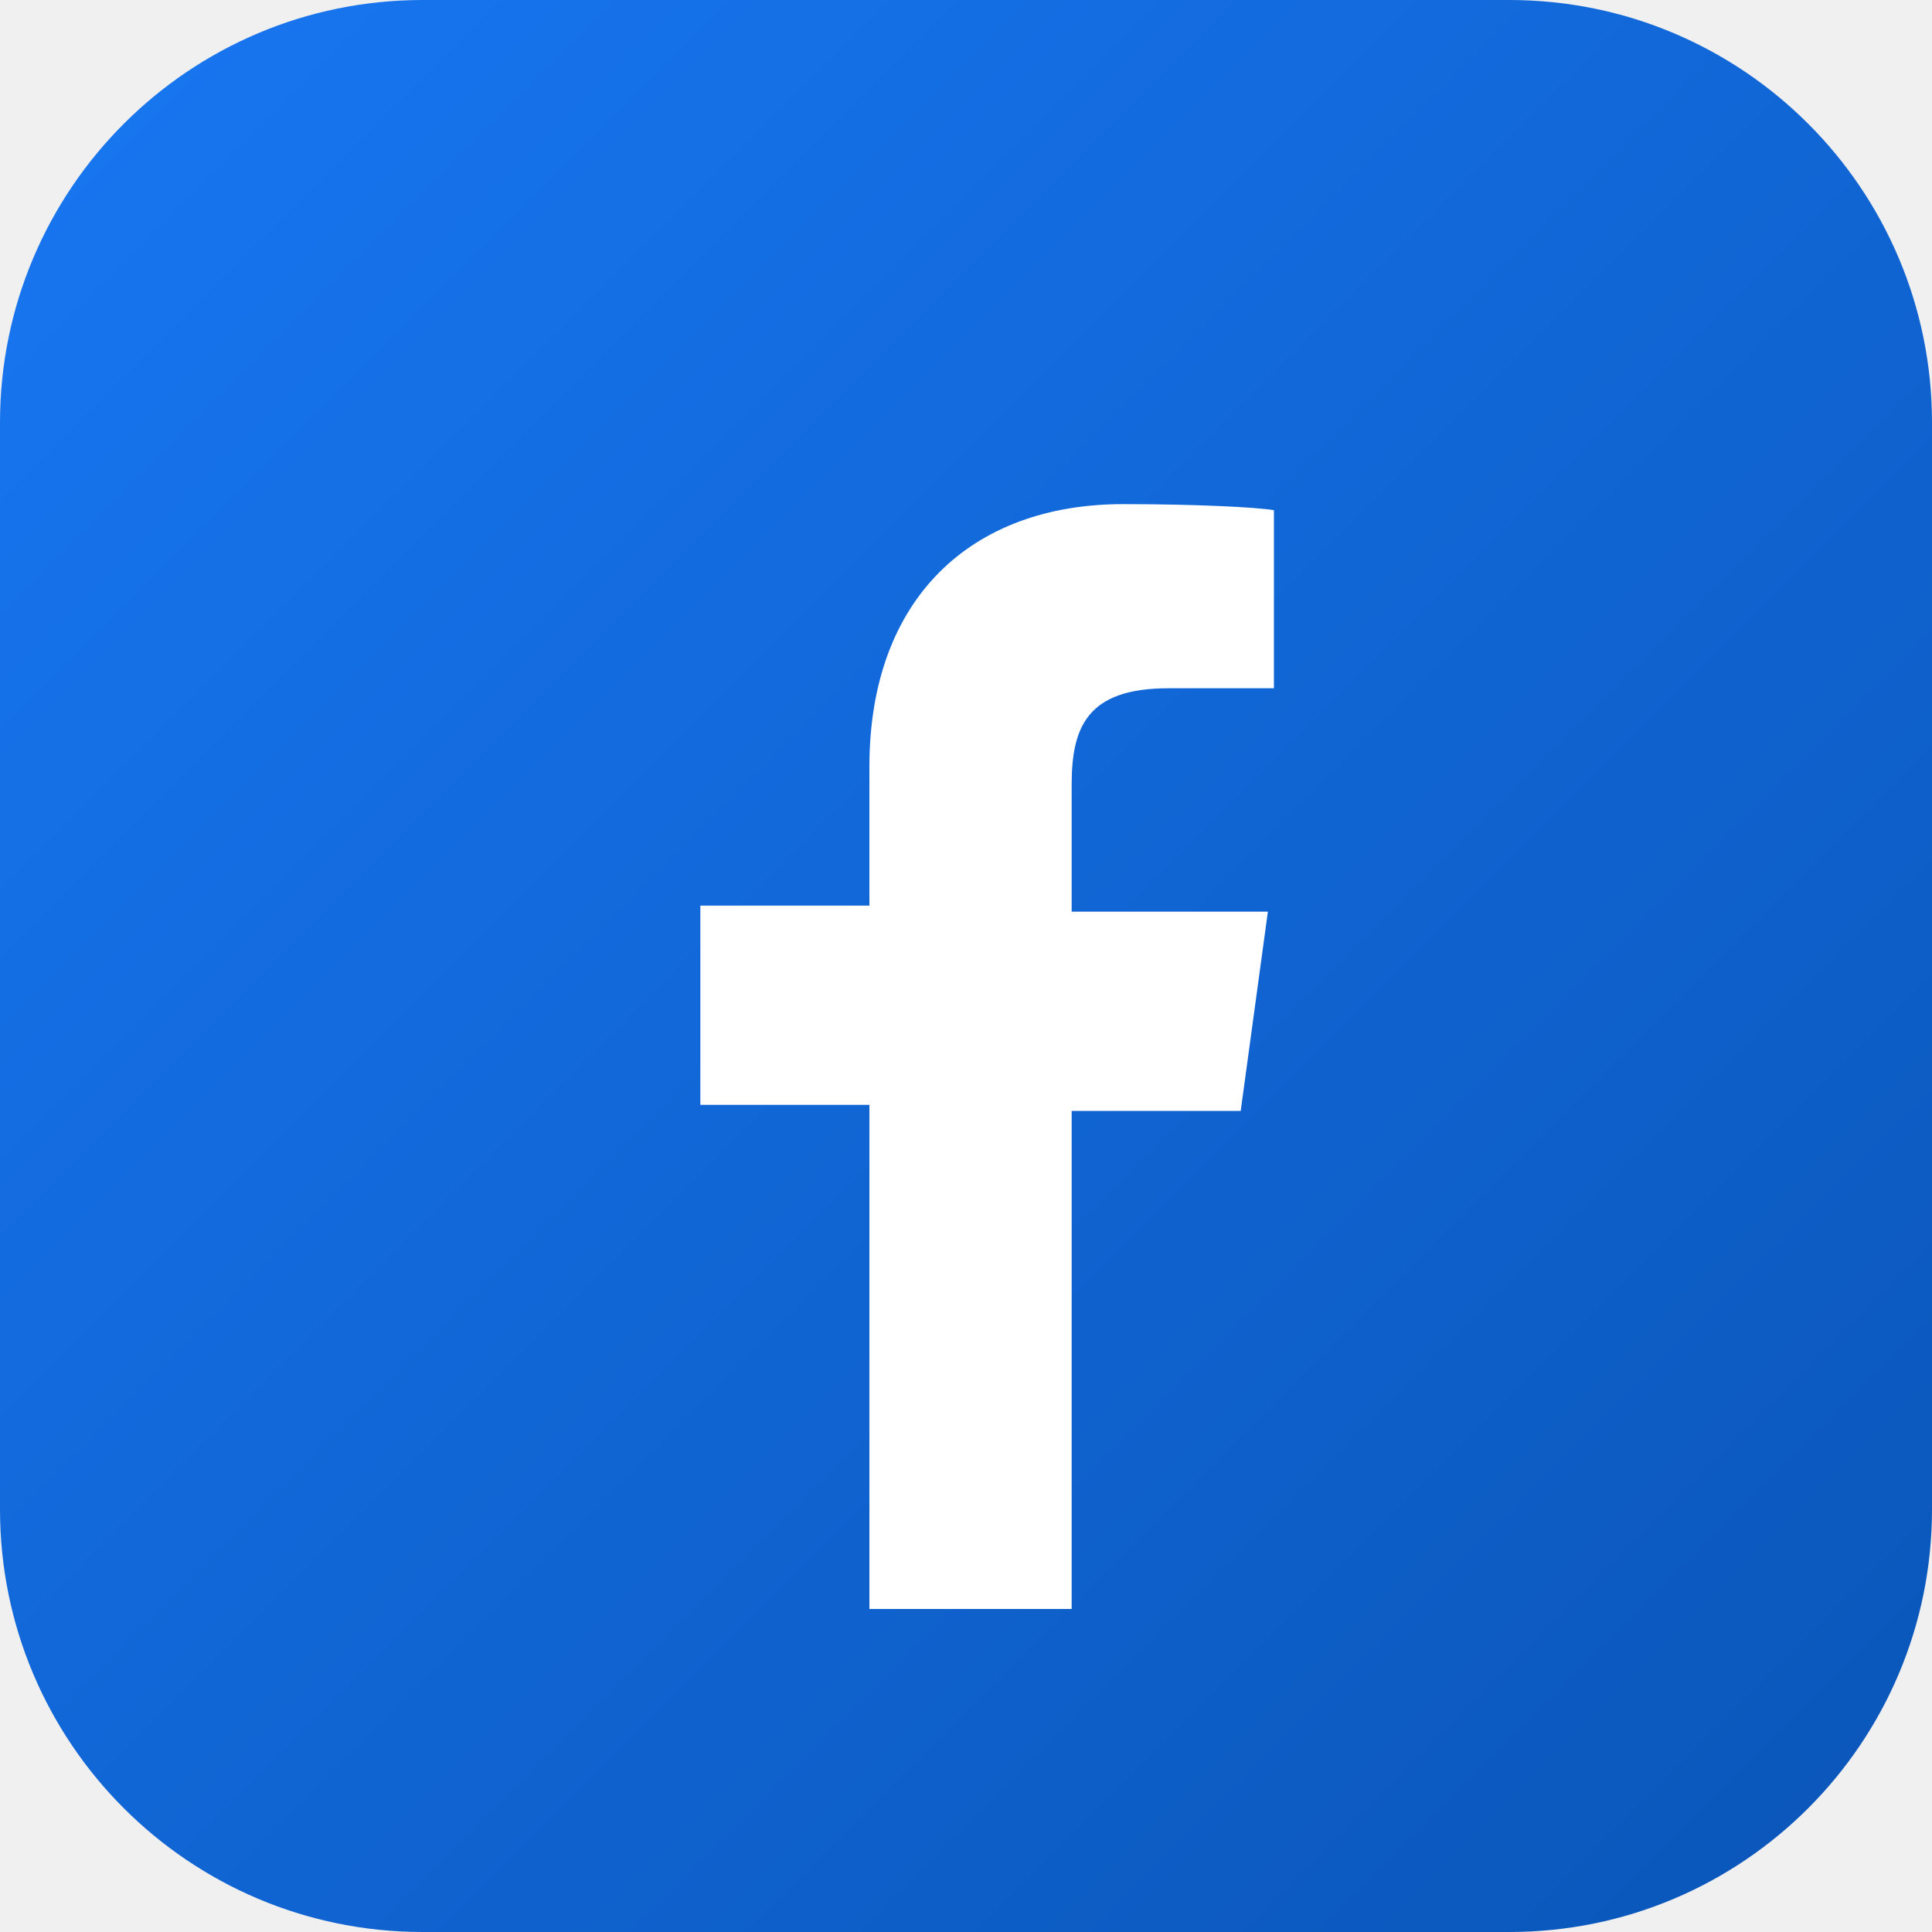
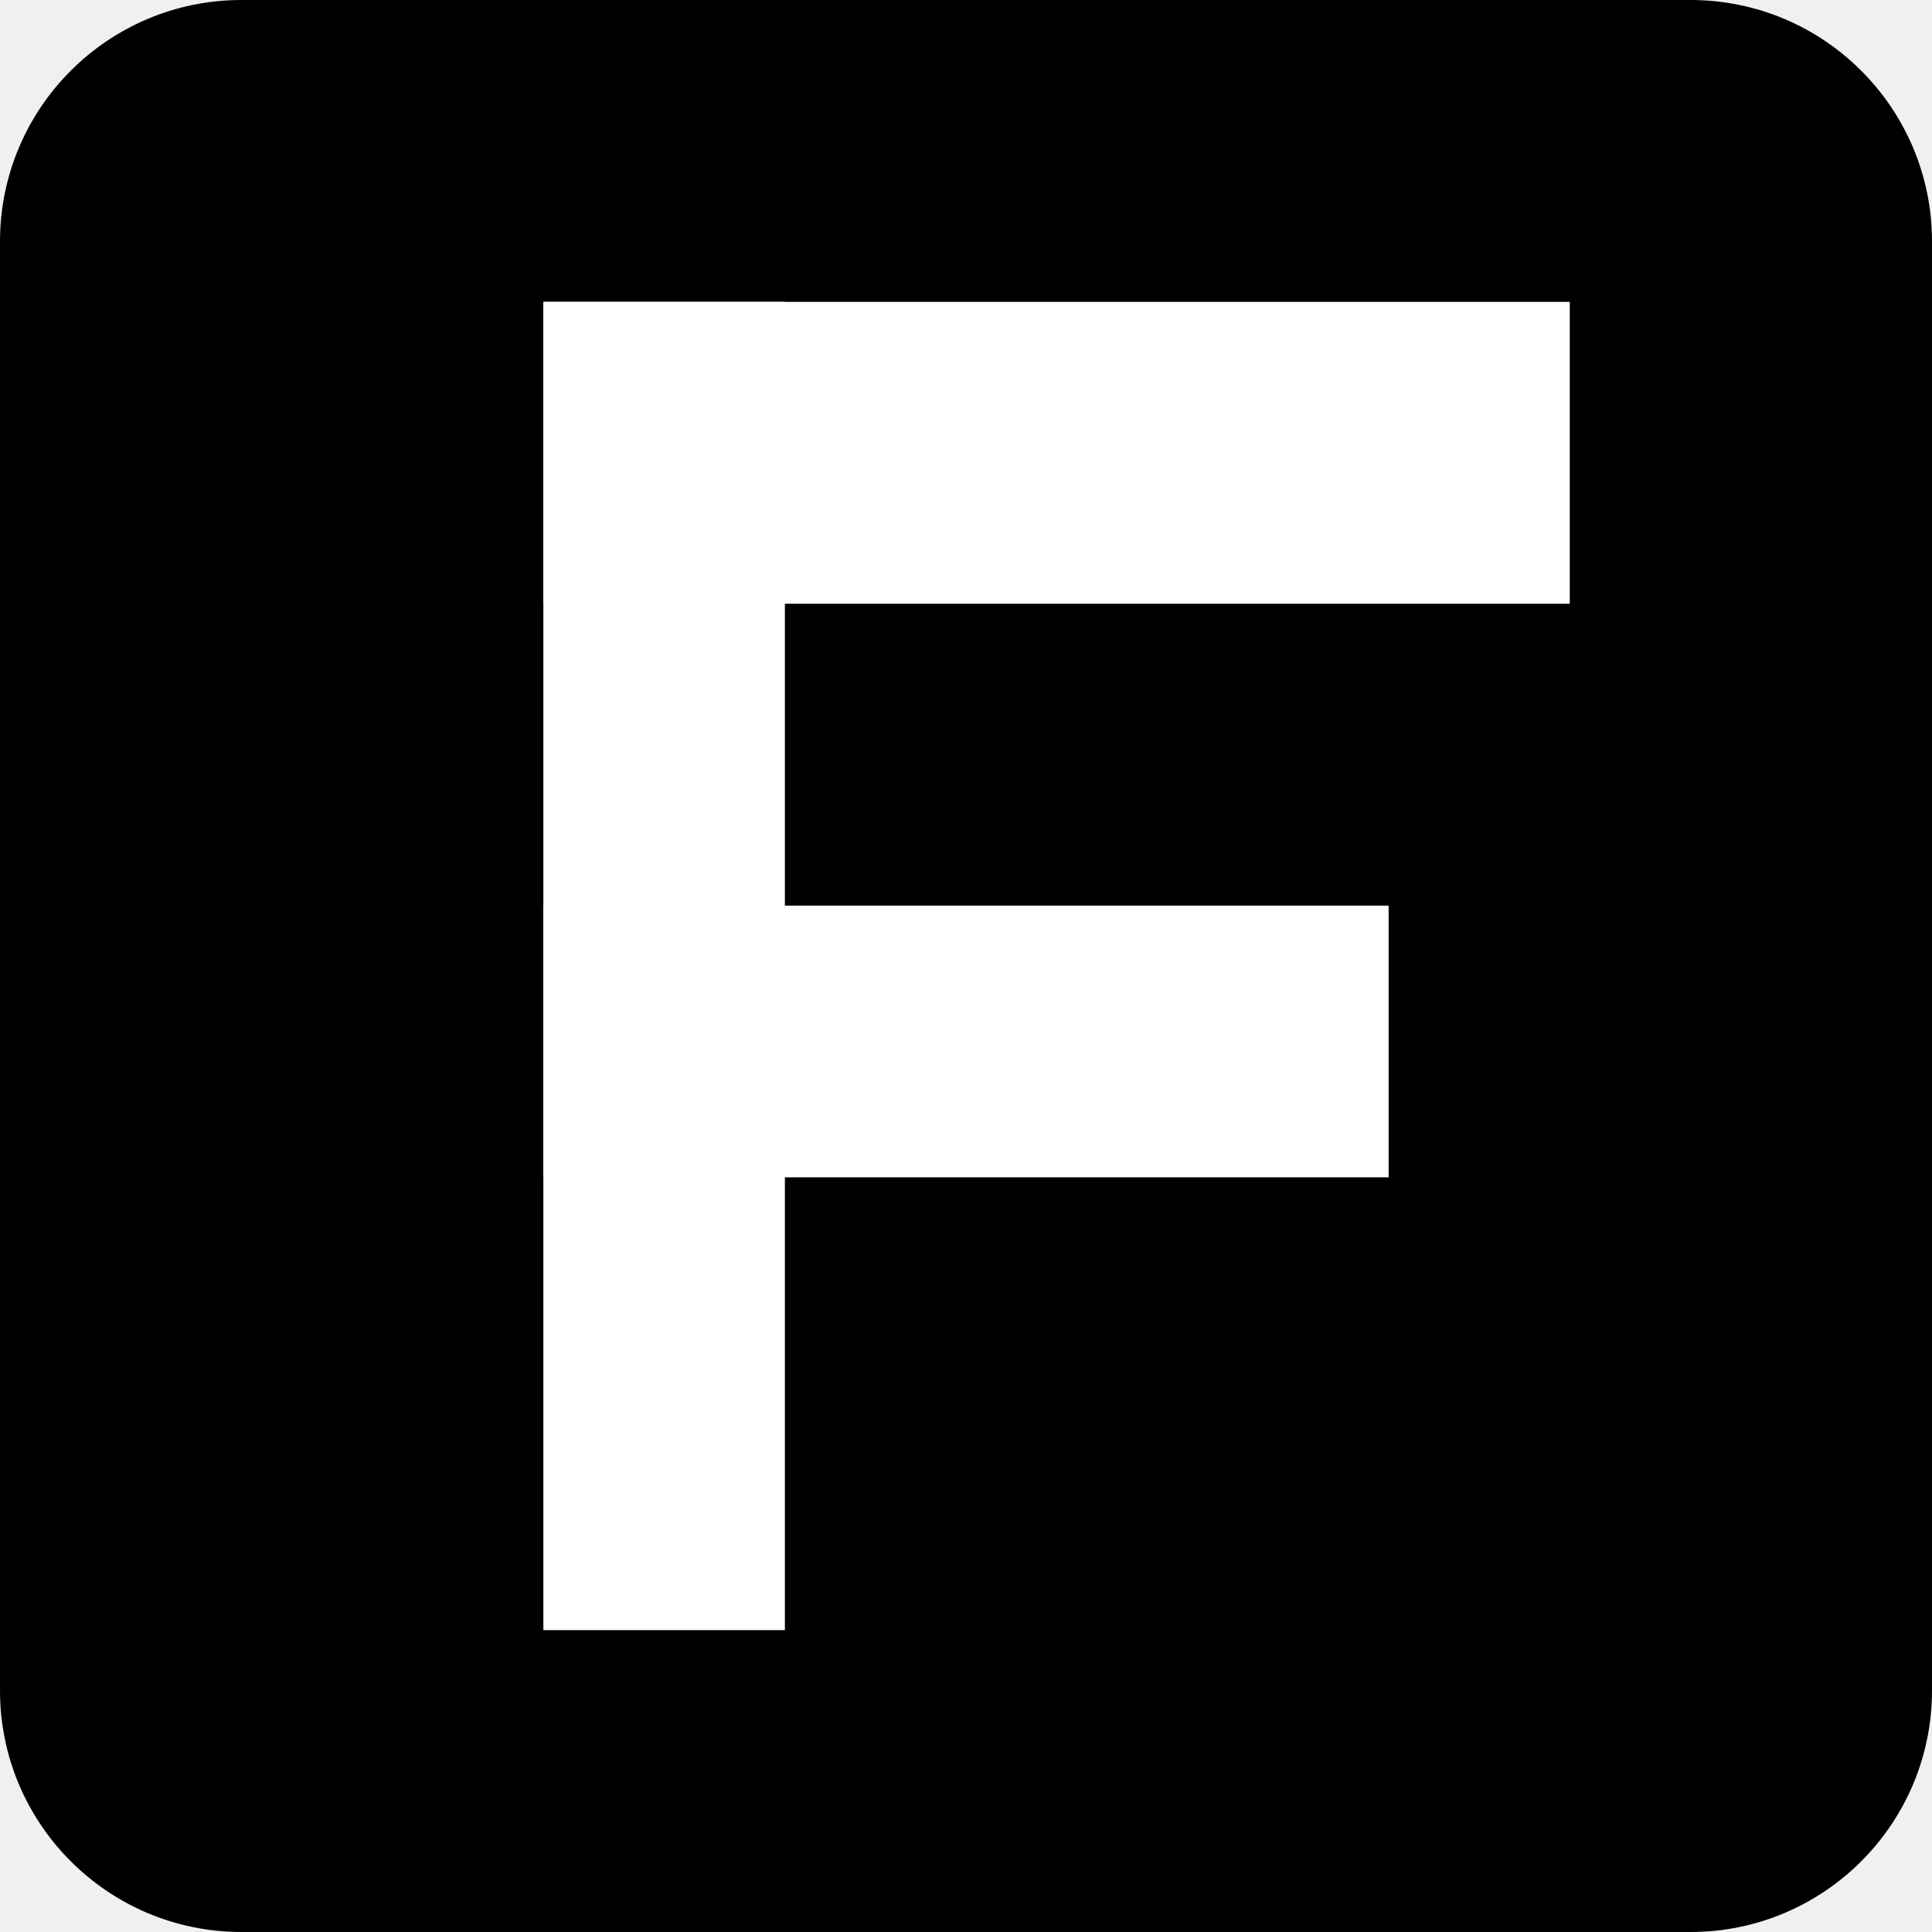
<svg xmlns="http://www.w3.org/2000/svg" viewBox="0 0 64 64" width="64" height="64">
-   <defs>
-     <linearGradient id="fbps-icon-bg" x1="0" y1="0" x2="1" y2="1">
-       <stop offset="0" stop-color="#1877f2" />
-       <stop offset="1" stop-color="#0a55b8" />
-     </linearGradient>
-   </defs>
-   <rect width="64" height="64" rx="14" fill="url(#fbps-icon-bg)" />
-   <path d="M35.5 53.5V36.8h5.6l.9-6.6h-6.5v-4.2c0-1.9.5-3.2 3.2-3.2h3.5v-5.9c-.6-.1-2.6-.2-5-.2-5 0-8.4 3.1-8.4 8.7v4.6h-5.6v6.6h5.6v16.7h6.7z" fill="#ffffff" />
+   <rect width="64" height="64" rx="8" fill="#000000" />
+   <g fill="#ffffff">
+     <rect x="18" y="10" width="8" height="44" />
+     <rect x="18" y="10" width="34" height="10" />
+     <rect x="18" y="30" width="28" height="9" />
+   </g>
</svg>
